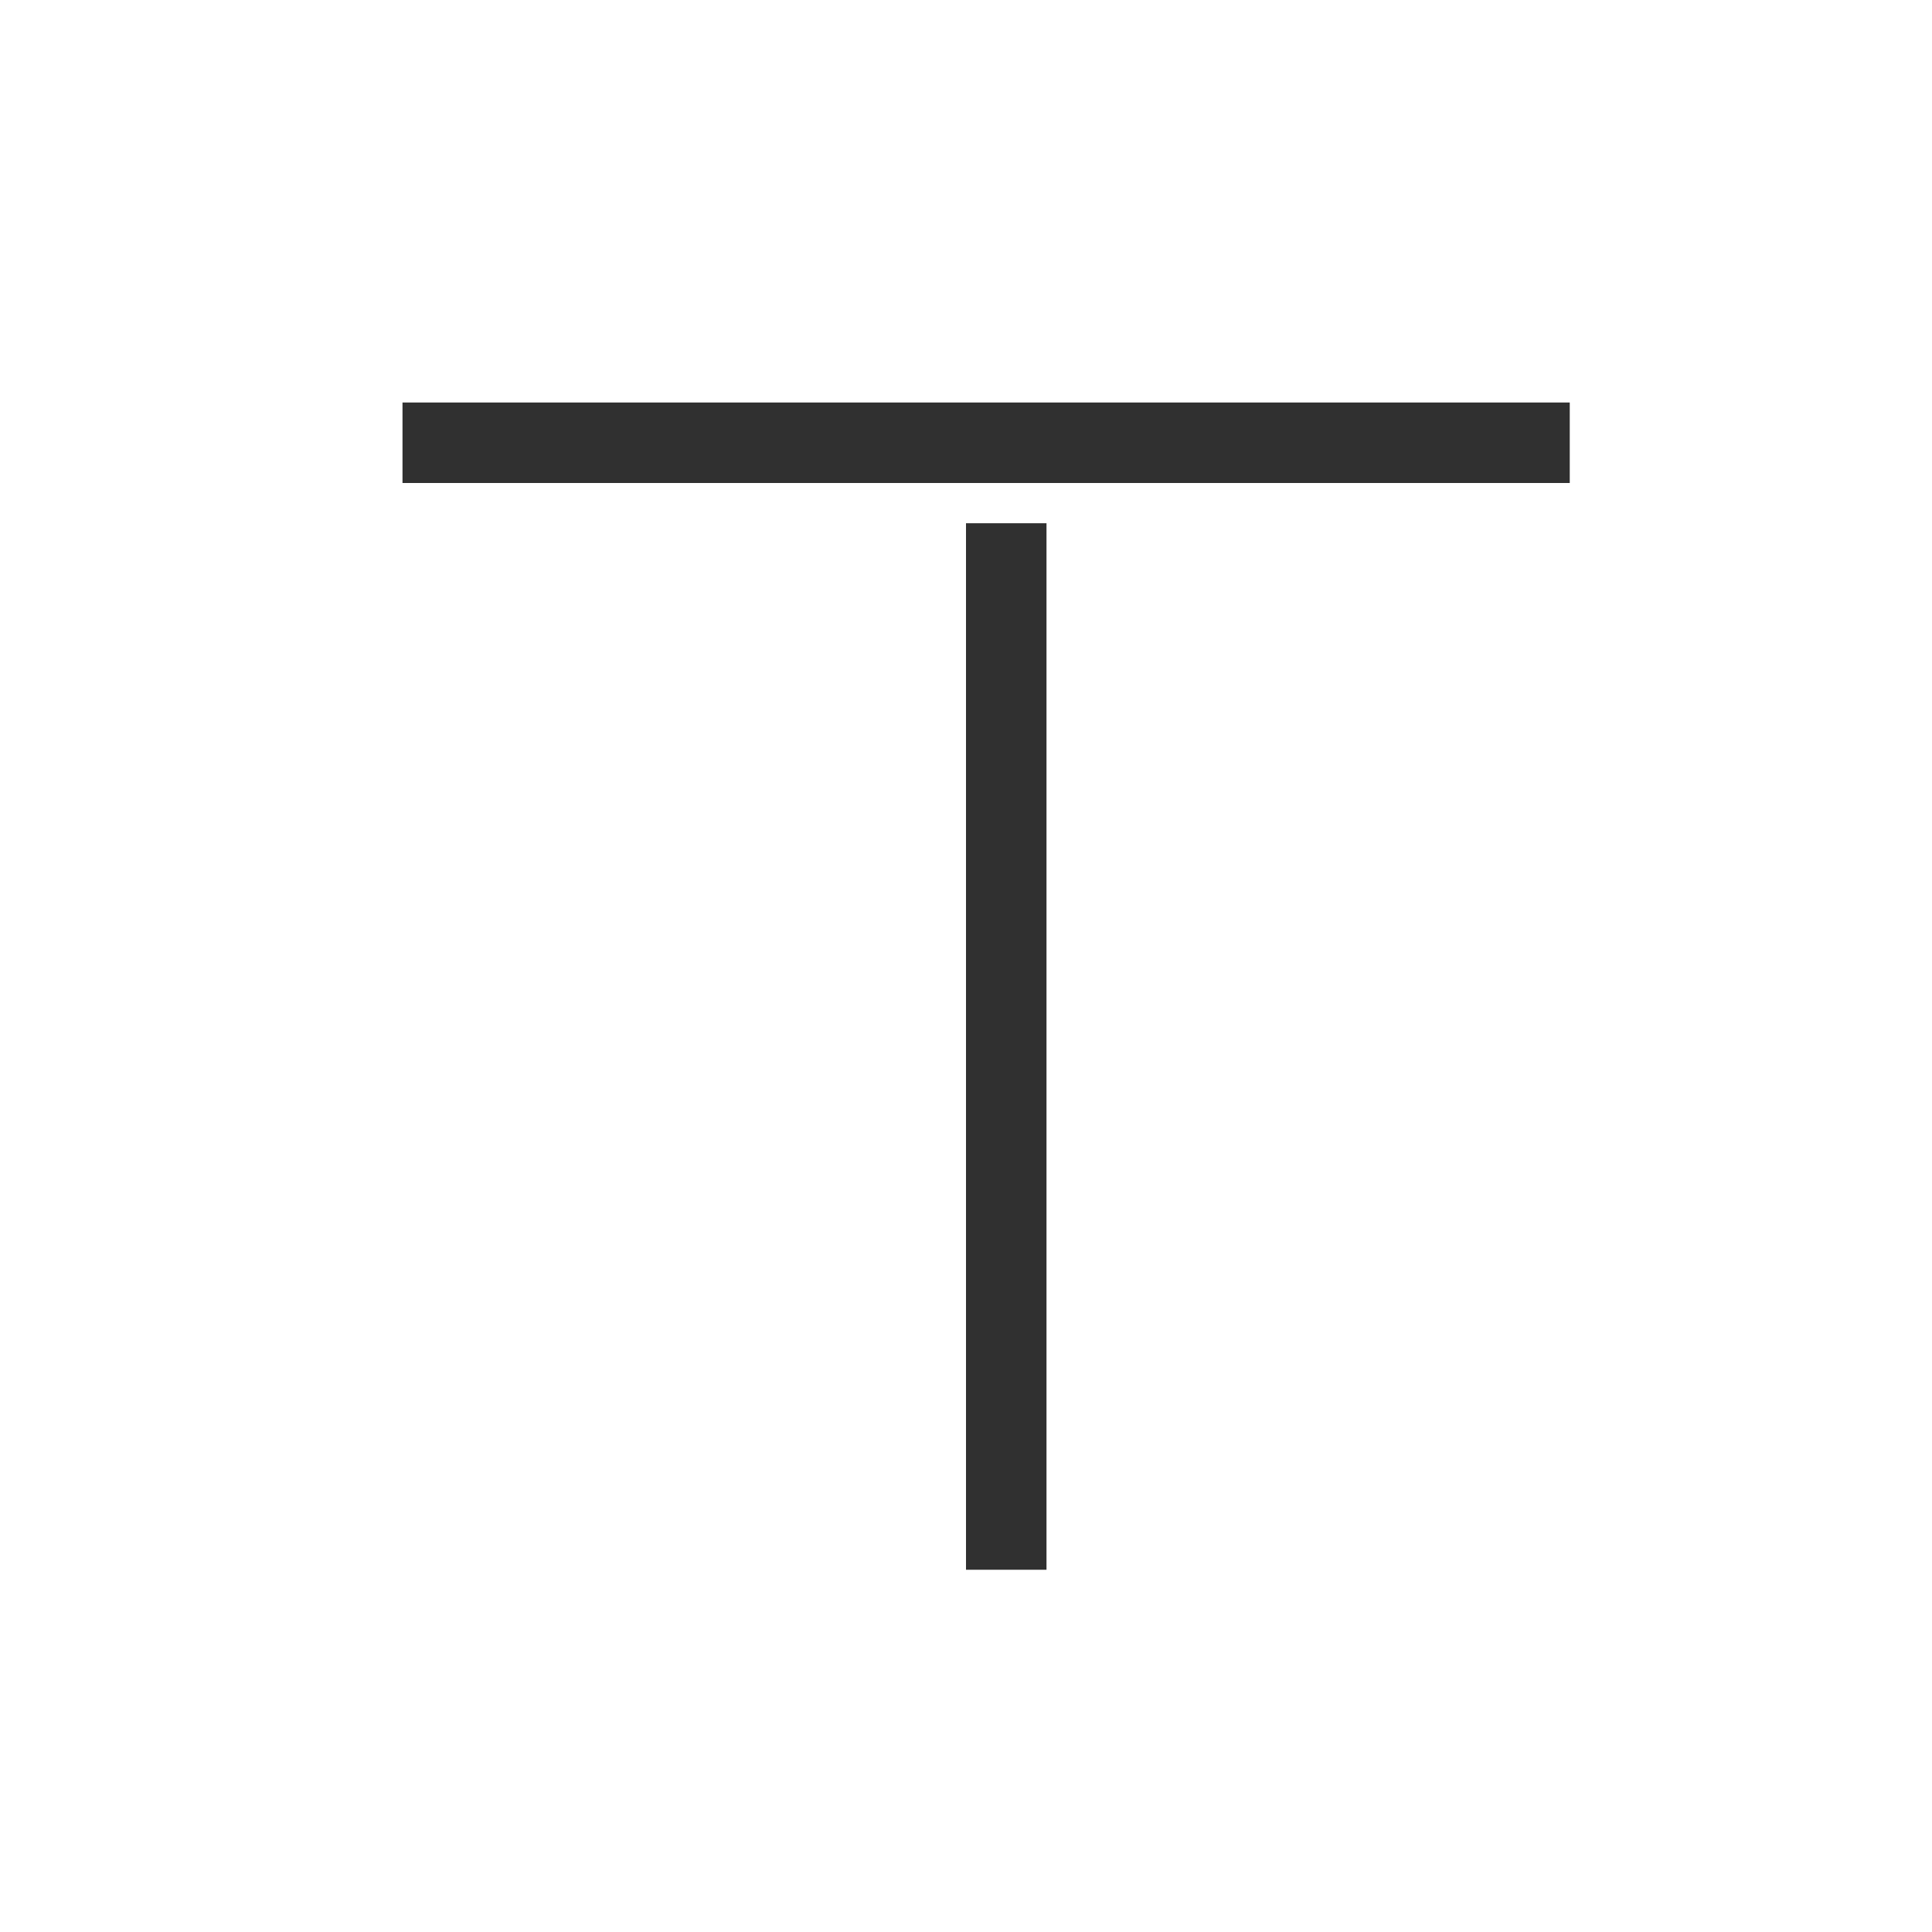
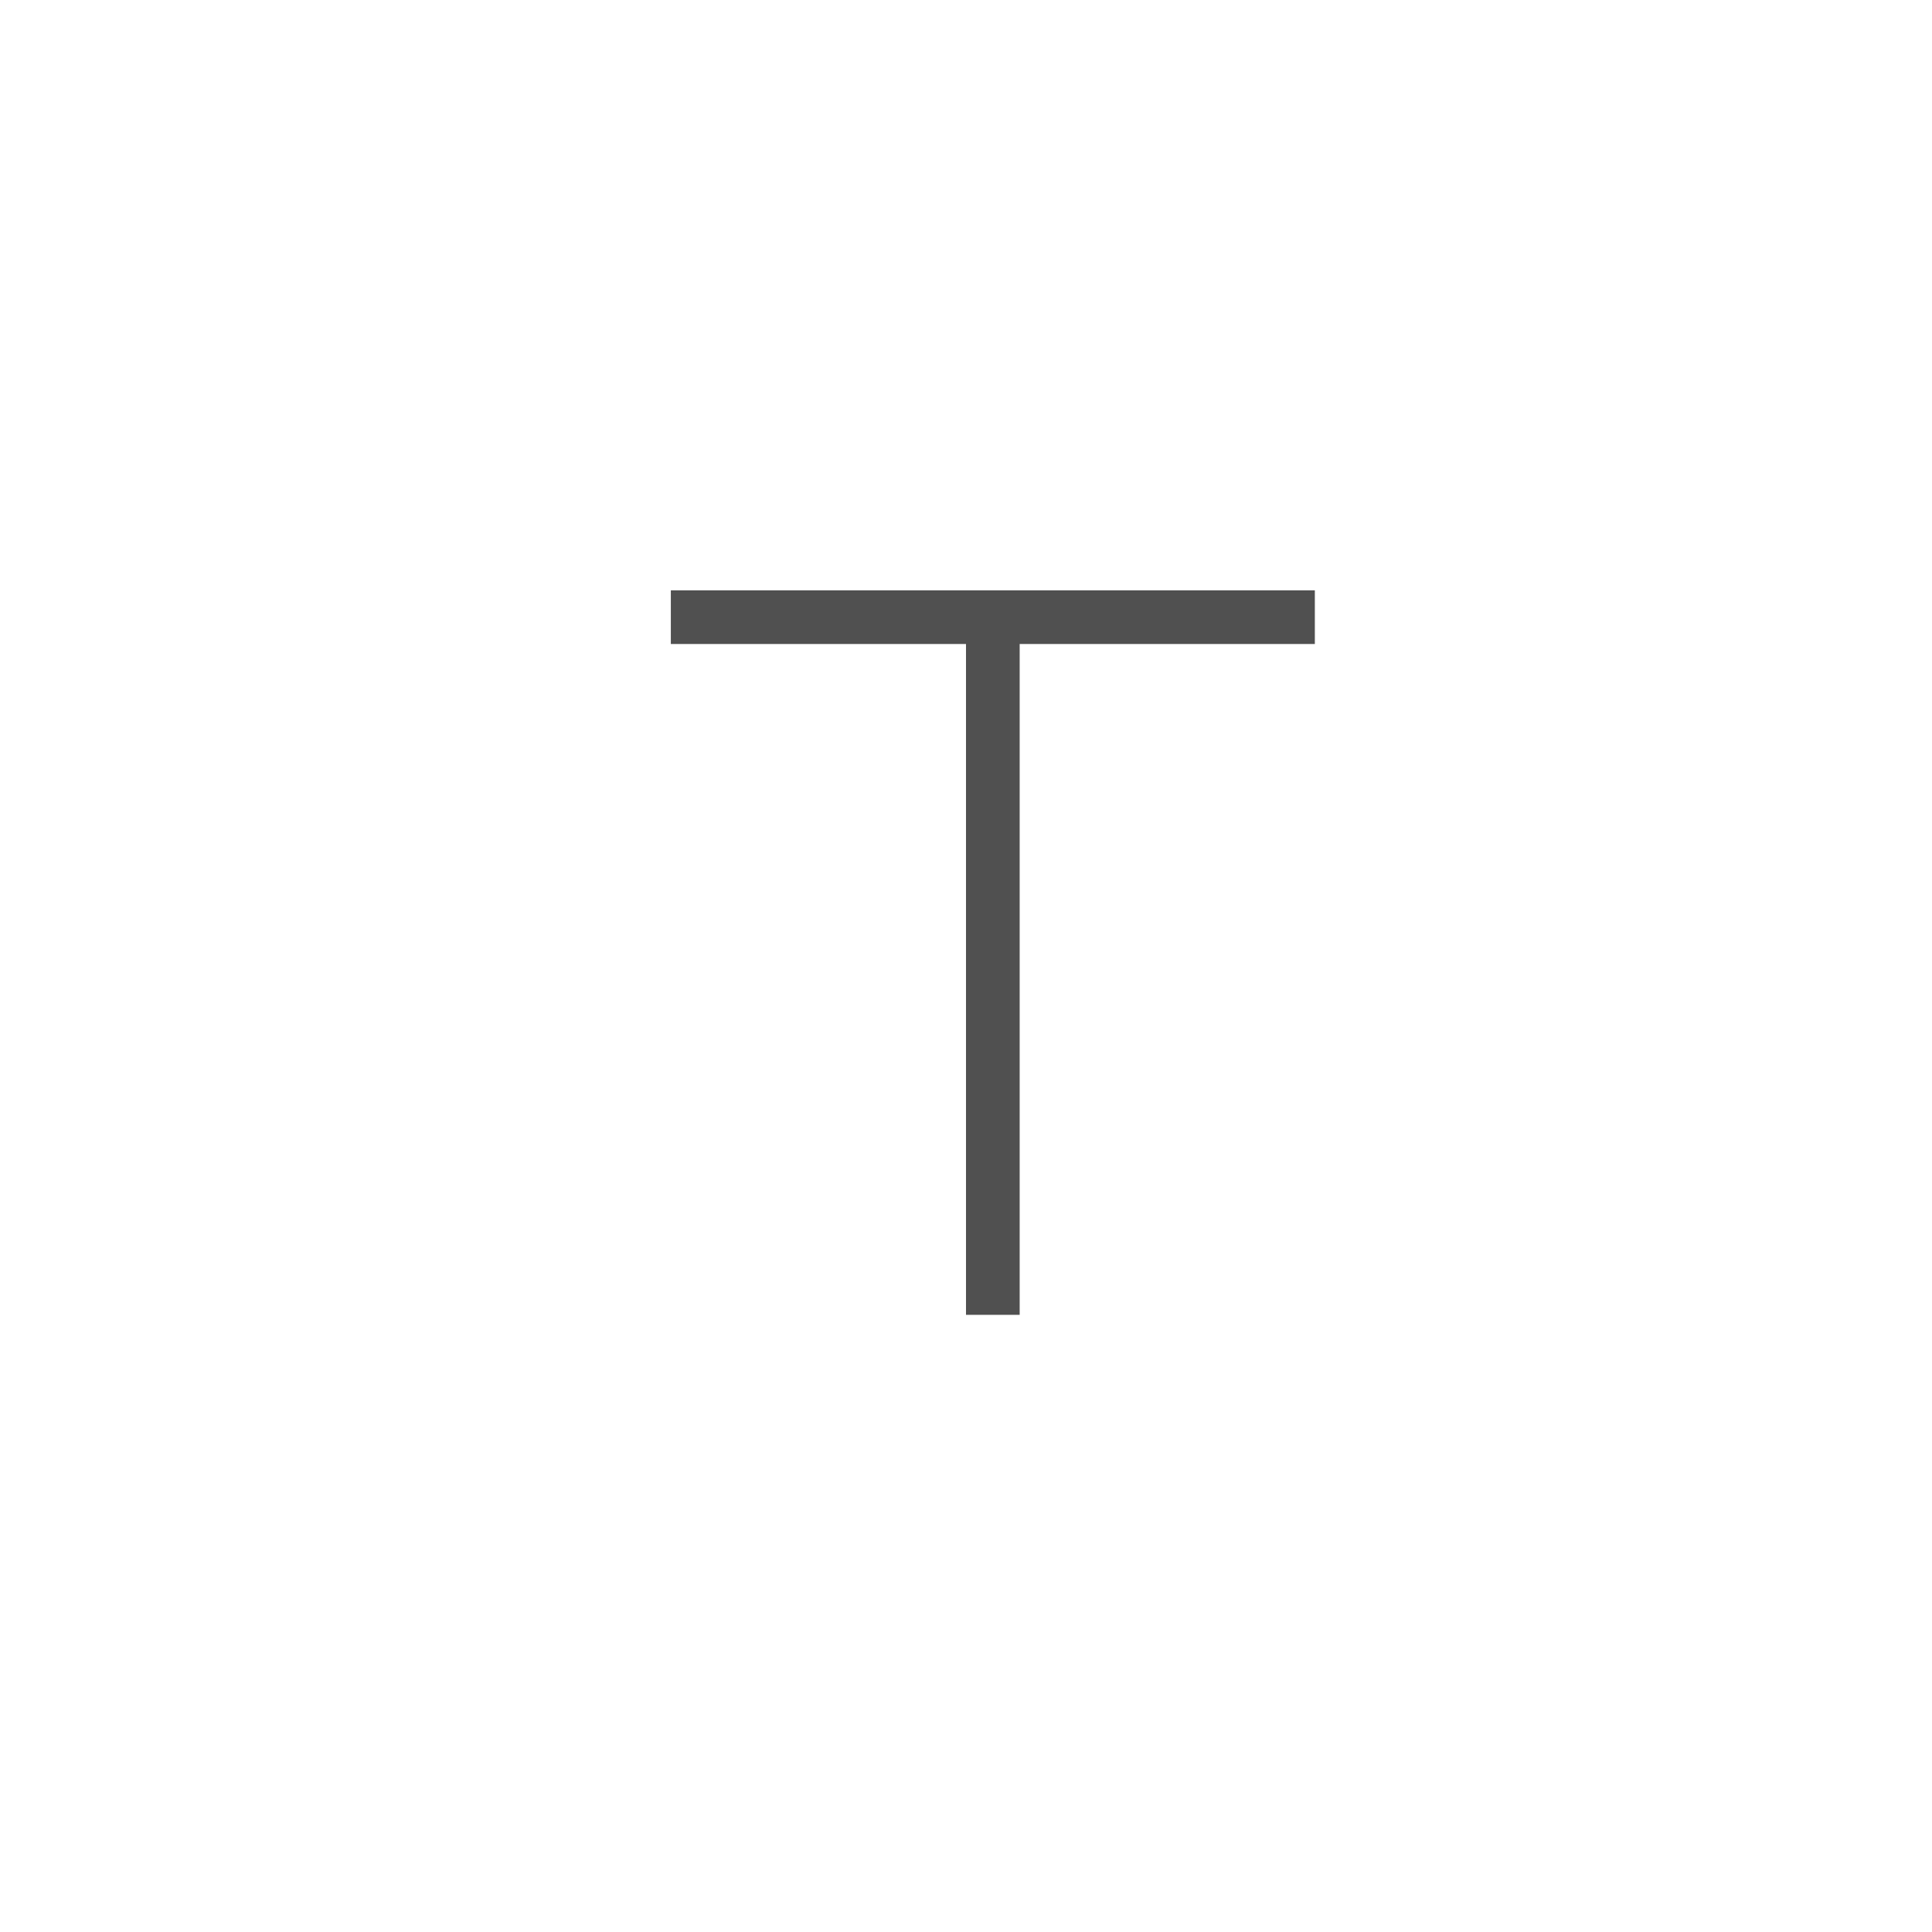
- <svg xmlns="http://www.w3.org/2000/svg" width="24px" height="24px" viewBox="0 0 24 24" version="1.1">
-   <defs />
-   <g id="浅色_图标整理" stroke="none" stroke-width="1" fill="none" fill-rule="evenodd" transform="translate(-219, -77)">
-     <g id="文字工具" transform="translate(219, 77)">
-       <rect id="Rectangle-11-Copy-8" fill="#D8D8D8" opacity="0" x="0" y="0" width="24" height="24" />
-       <g id="Group" transform="translate(5, 4)" stroke="#303030">
-         <path d="M0,1.5 L14.5,1.5" id="Line" />
-         <path d="M7.5,2.5 L7.5,15.5" id="Line" />
-       </g>
+ <svg xmlns="http://www.w3.org/2000/svg" width="36px" height="36px" viewBox="0 0 36 36" version="1.1">
+   <g id="文本" stroke="none" stroke-width="1" fill="none" fill-rule="evenodd">
+     <g id="Group" transform="translate(12.5, 10.5)" stroke="#505050">
+       <line x1="0" y1="1" x2="12" y2="1" id="Line" />
+       <line x1="6" y1="1" x2="6" y2="14" id="Line" />
    </g>
  </g>
</svg>
